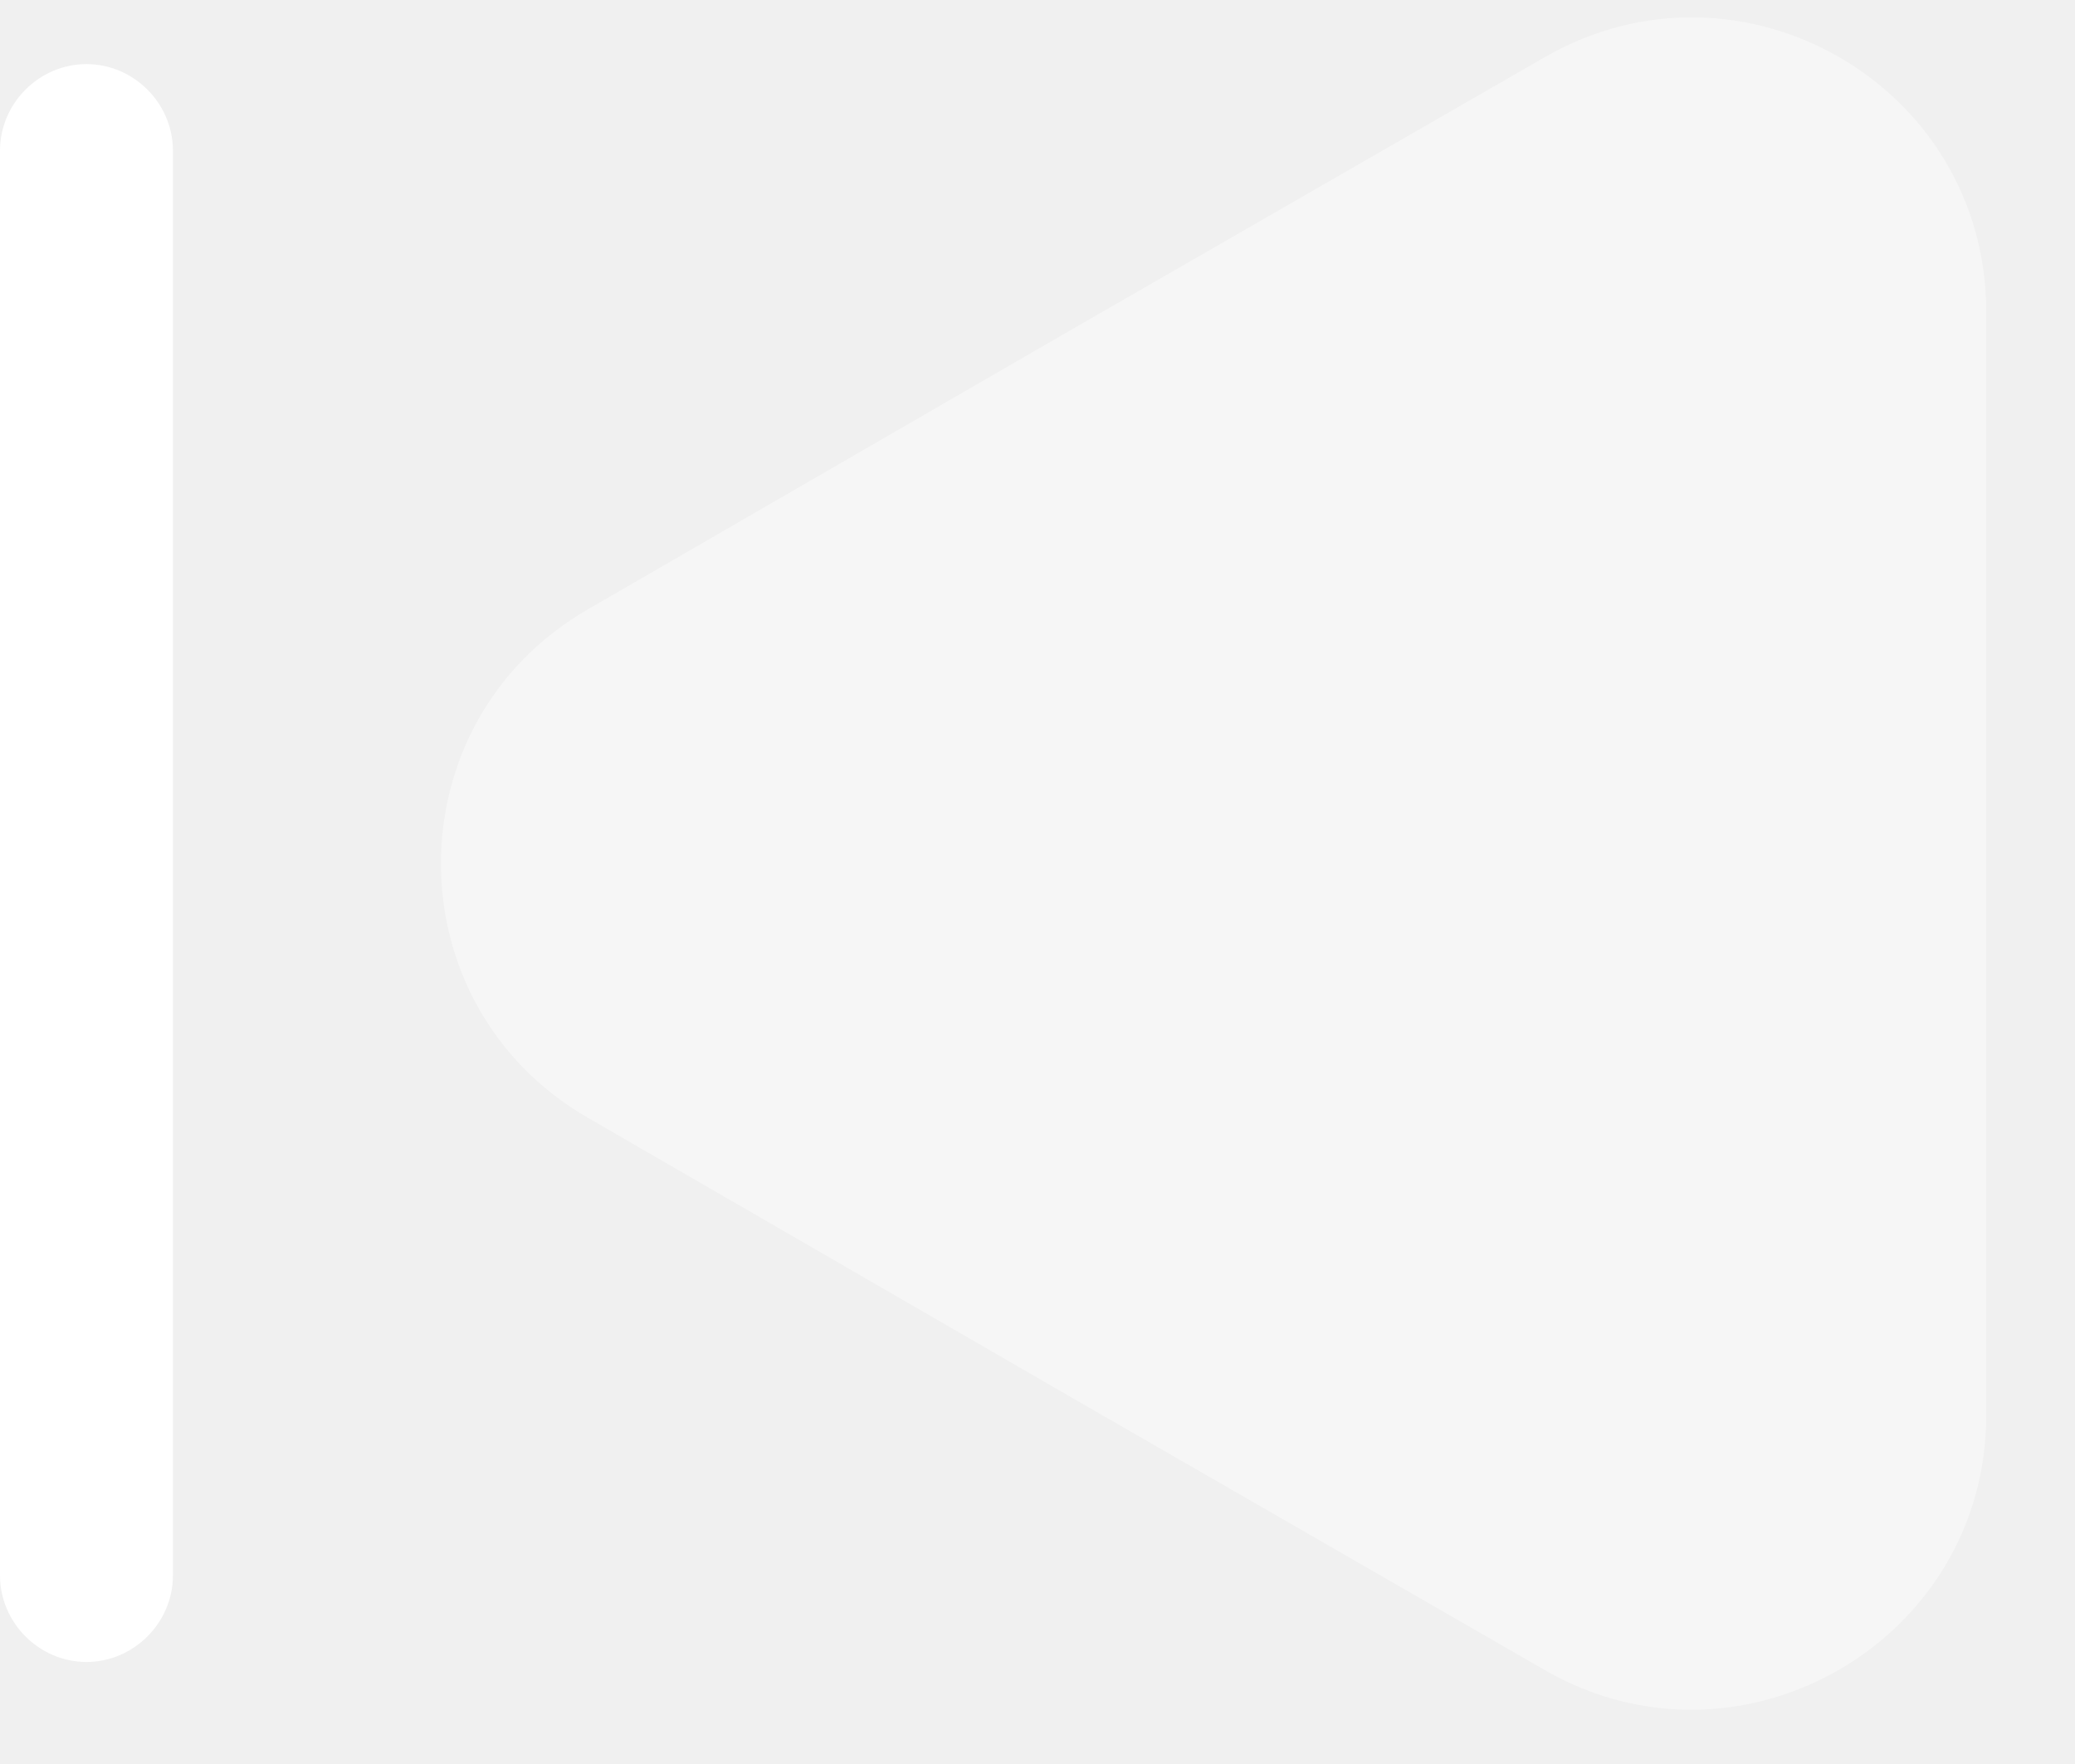
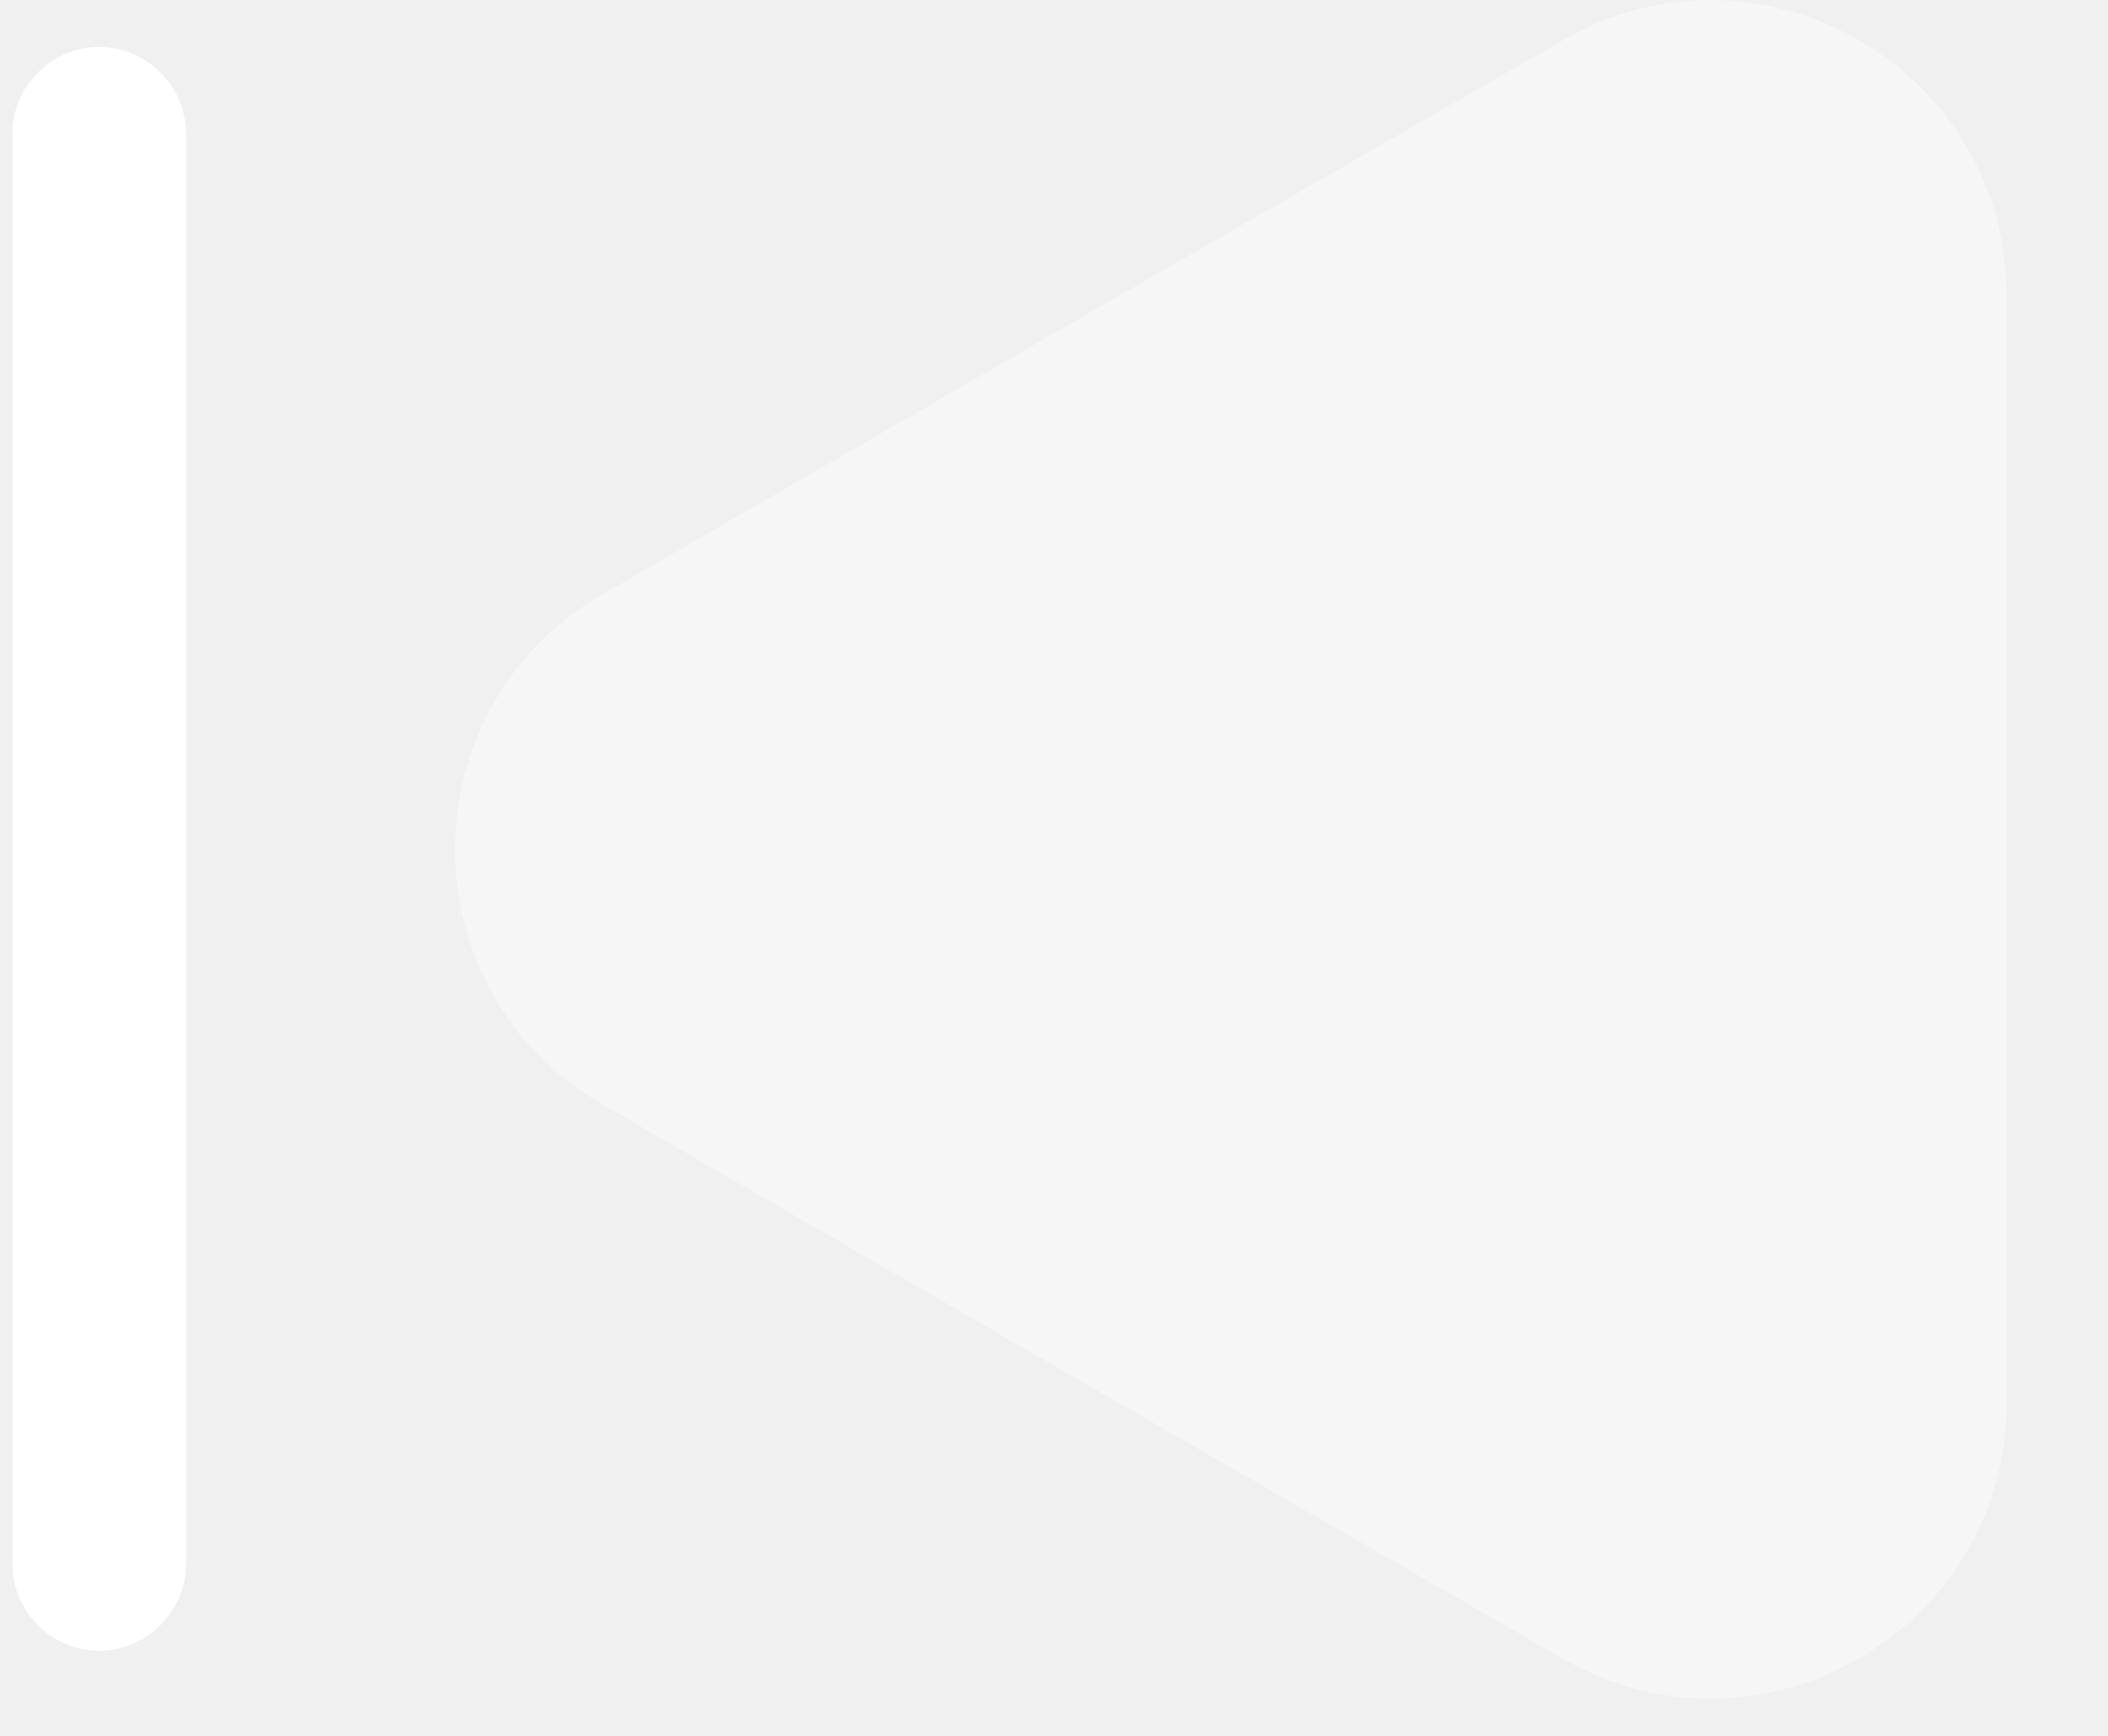
- <svg xmlns="http://www.w3.org/2000/svg" width="20" height="17" viewBox="0 0 18 15" fill="none">
+ <svg xmlns="http://www.w3.org/2000/svg" width="17" height="14" viewBox="0 0 18 15" fill="none">
  <path opacity="0.4" d="M17.23 2.555V12.126C17.23 14.085 15.1 15.316 13.4 14.335L9.25 11.945L5.1 9.545C3.4 8.565 3.4 6.115 5.1 5.135L9.25 2.735L13.4 0.346C15.1 -0.634 17.23 0.586 17.23 2.555Z" fill="white" />
  <path d="M0.75 14.265C0.34 14.265 0 13.925 0 13.515V1.156C0 0.746 0.34 0.406 0.75 0.406C1.16 0.406 1.5 0.746 1.5 1.156V13.515C1.5 13.925 1.16 14.265 0.75 14.265Z" fill="white" />
</svg>
